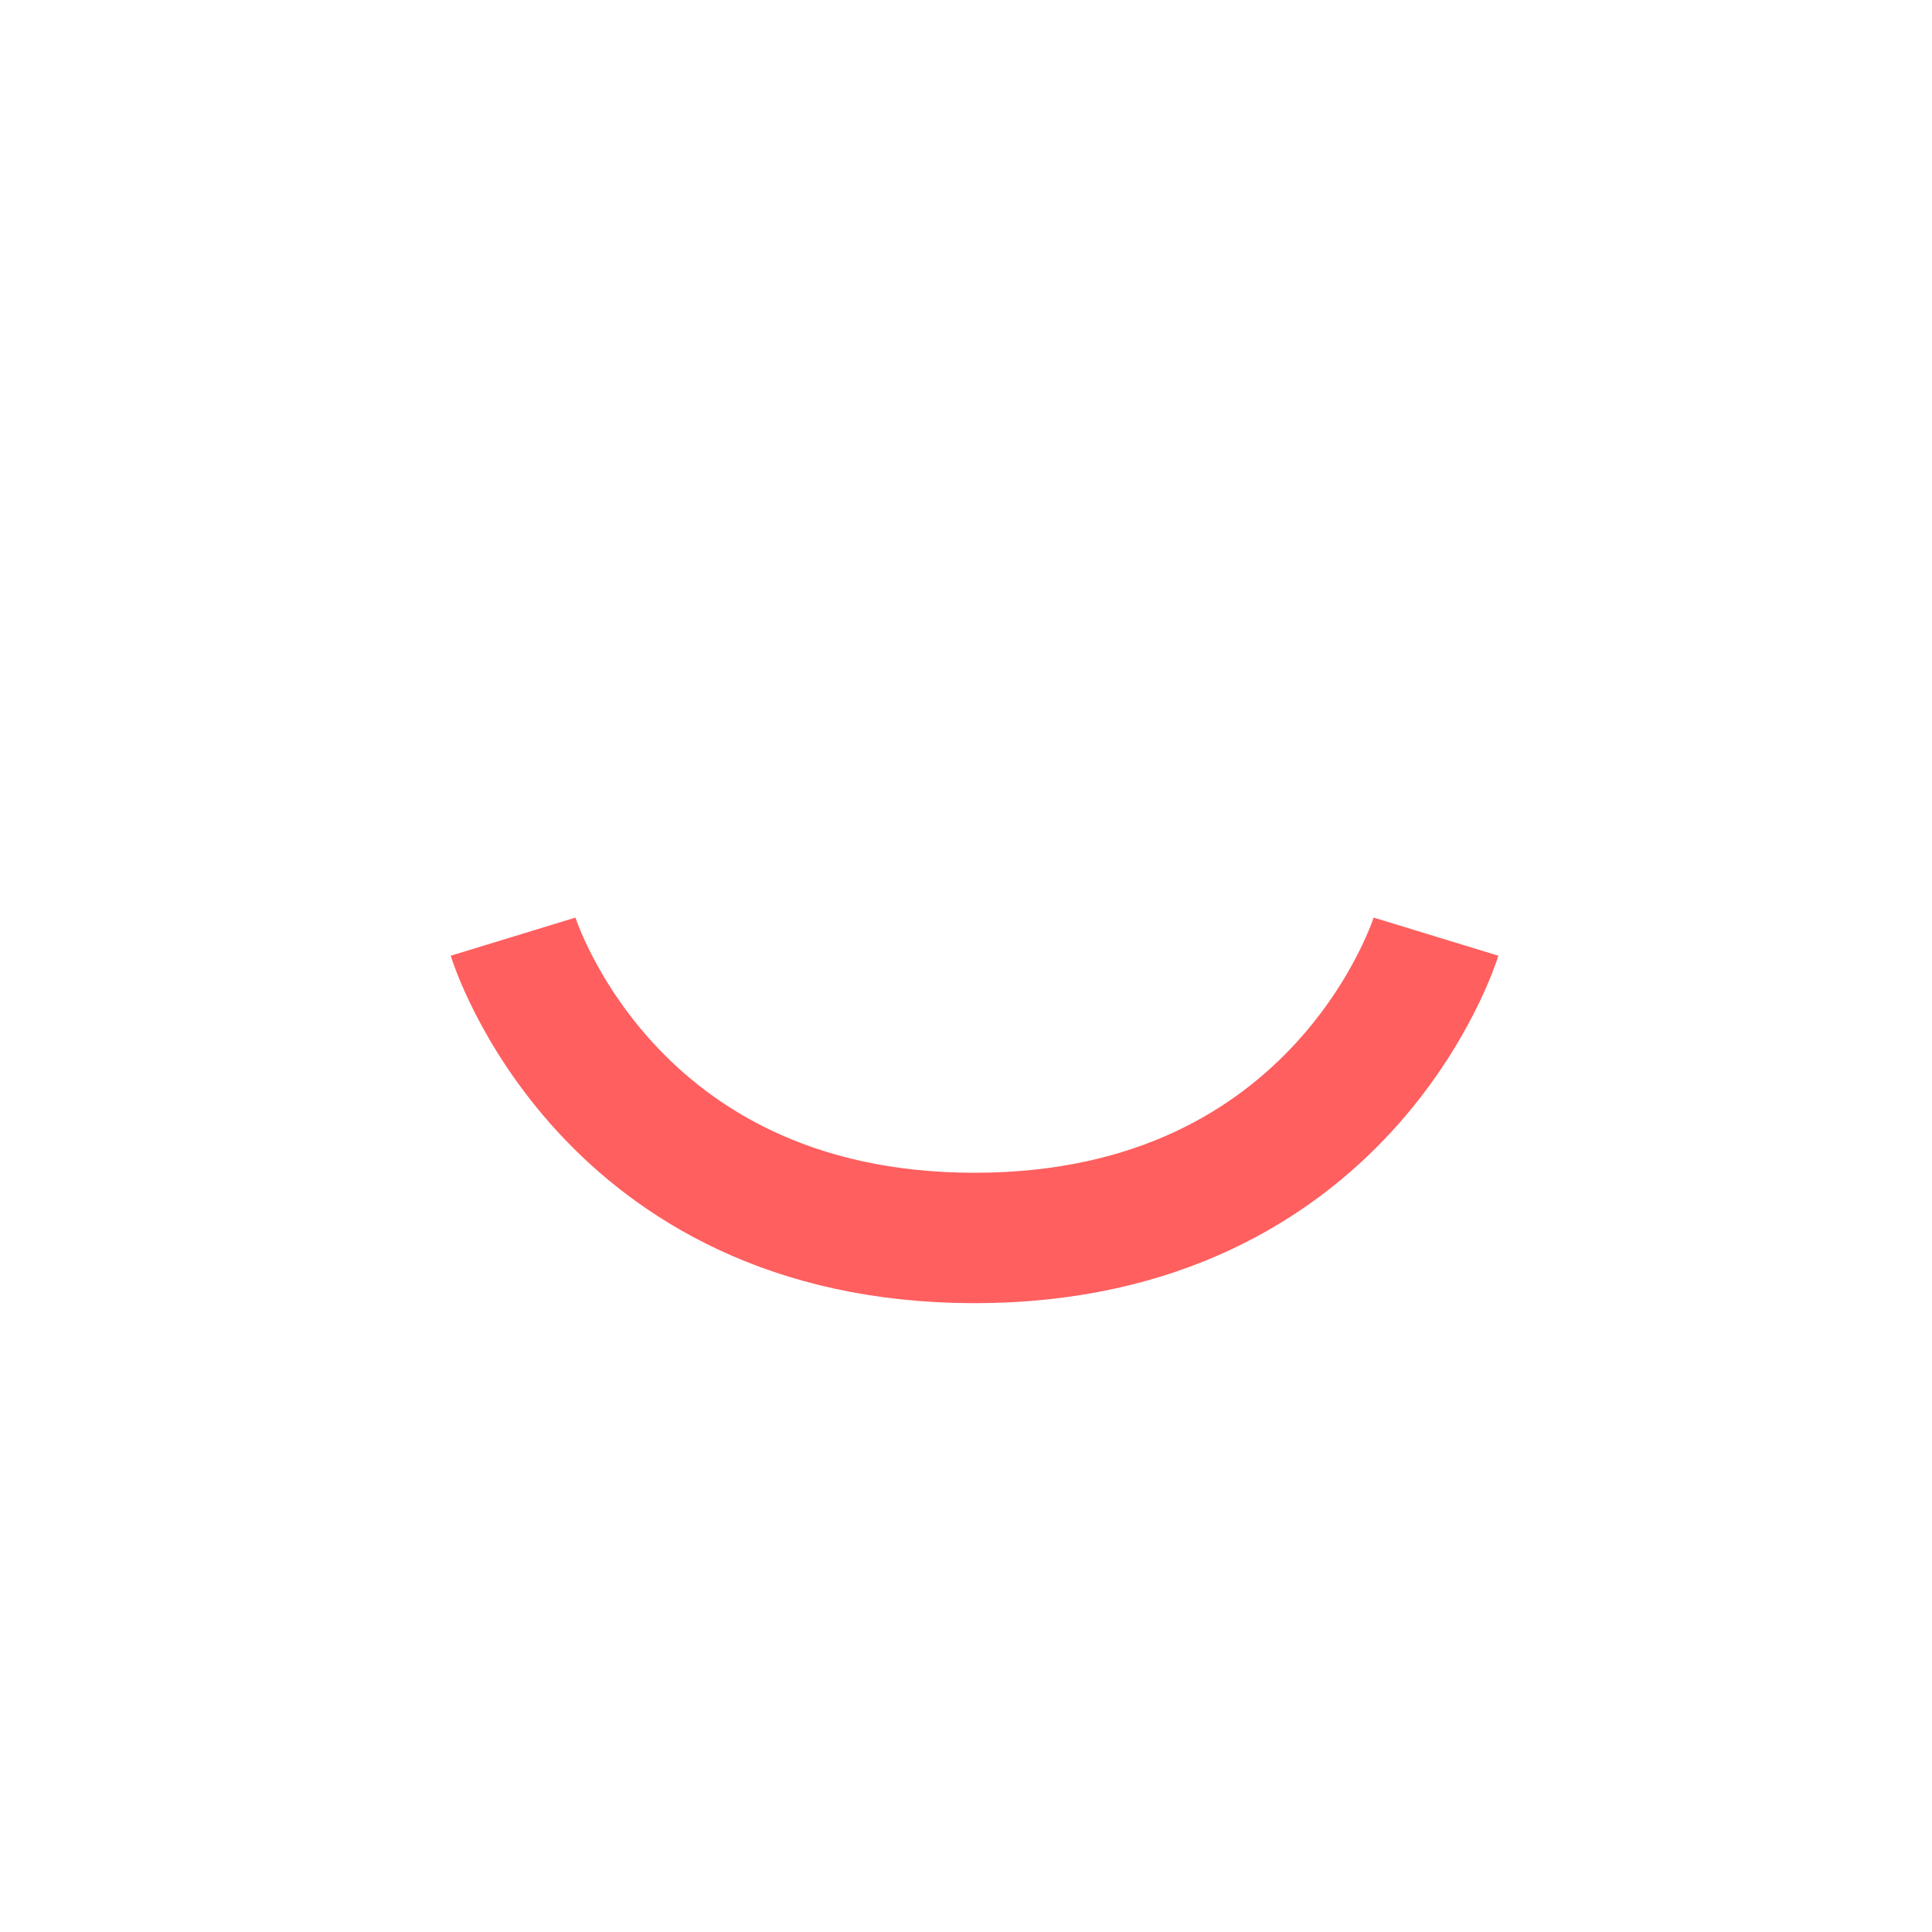
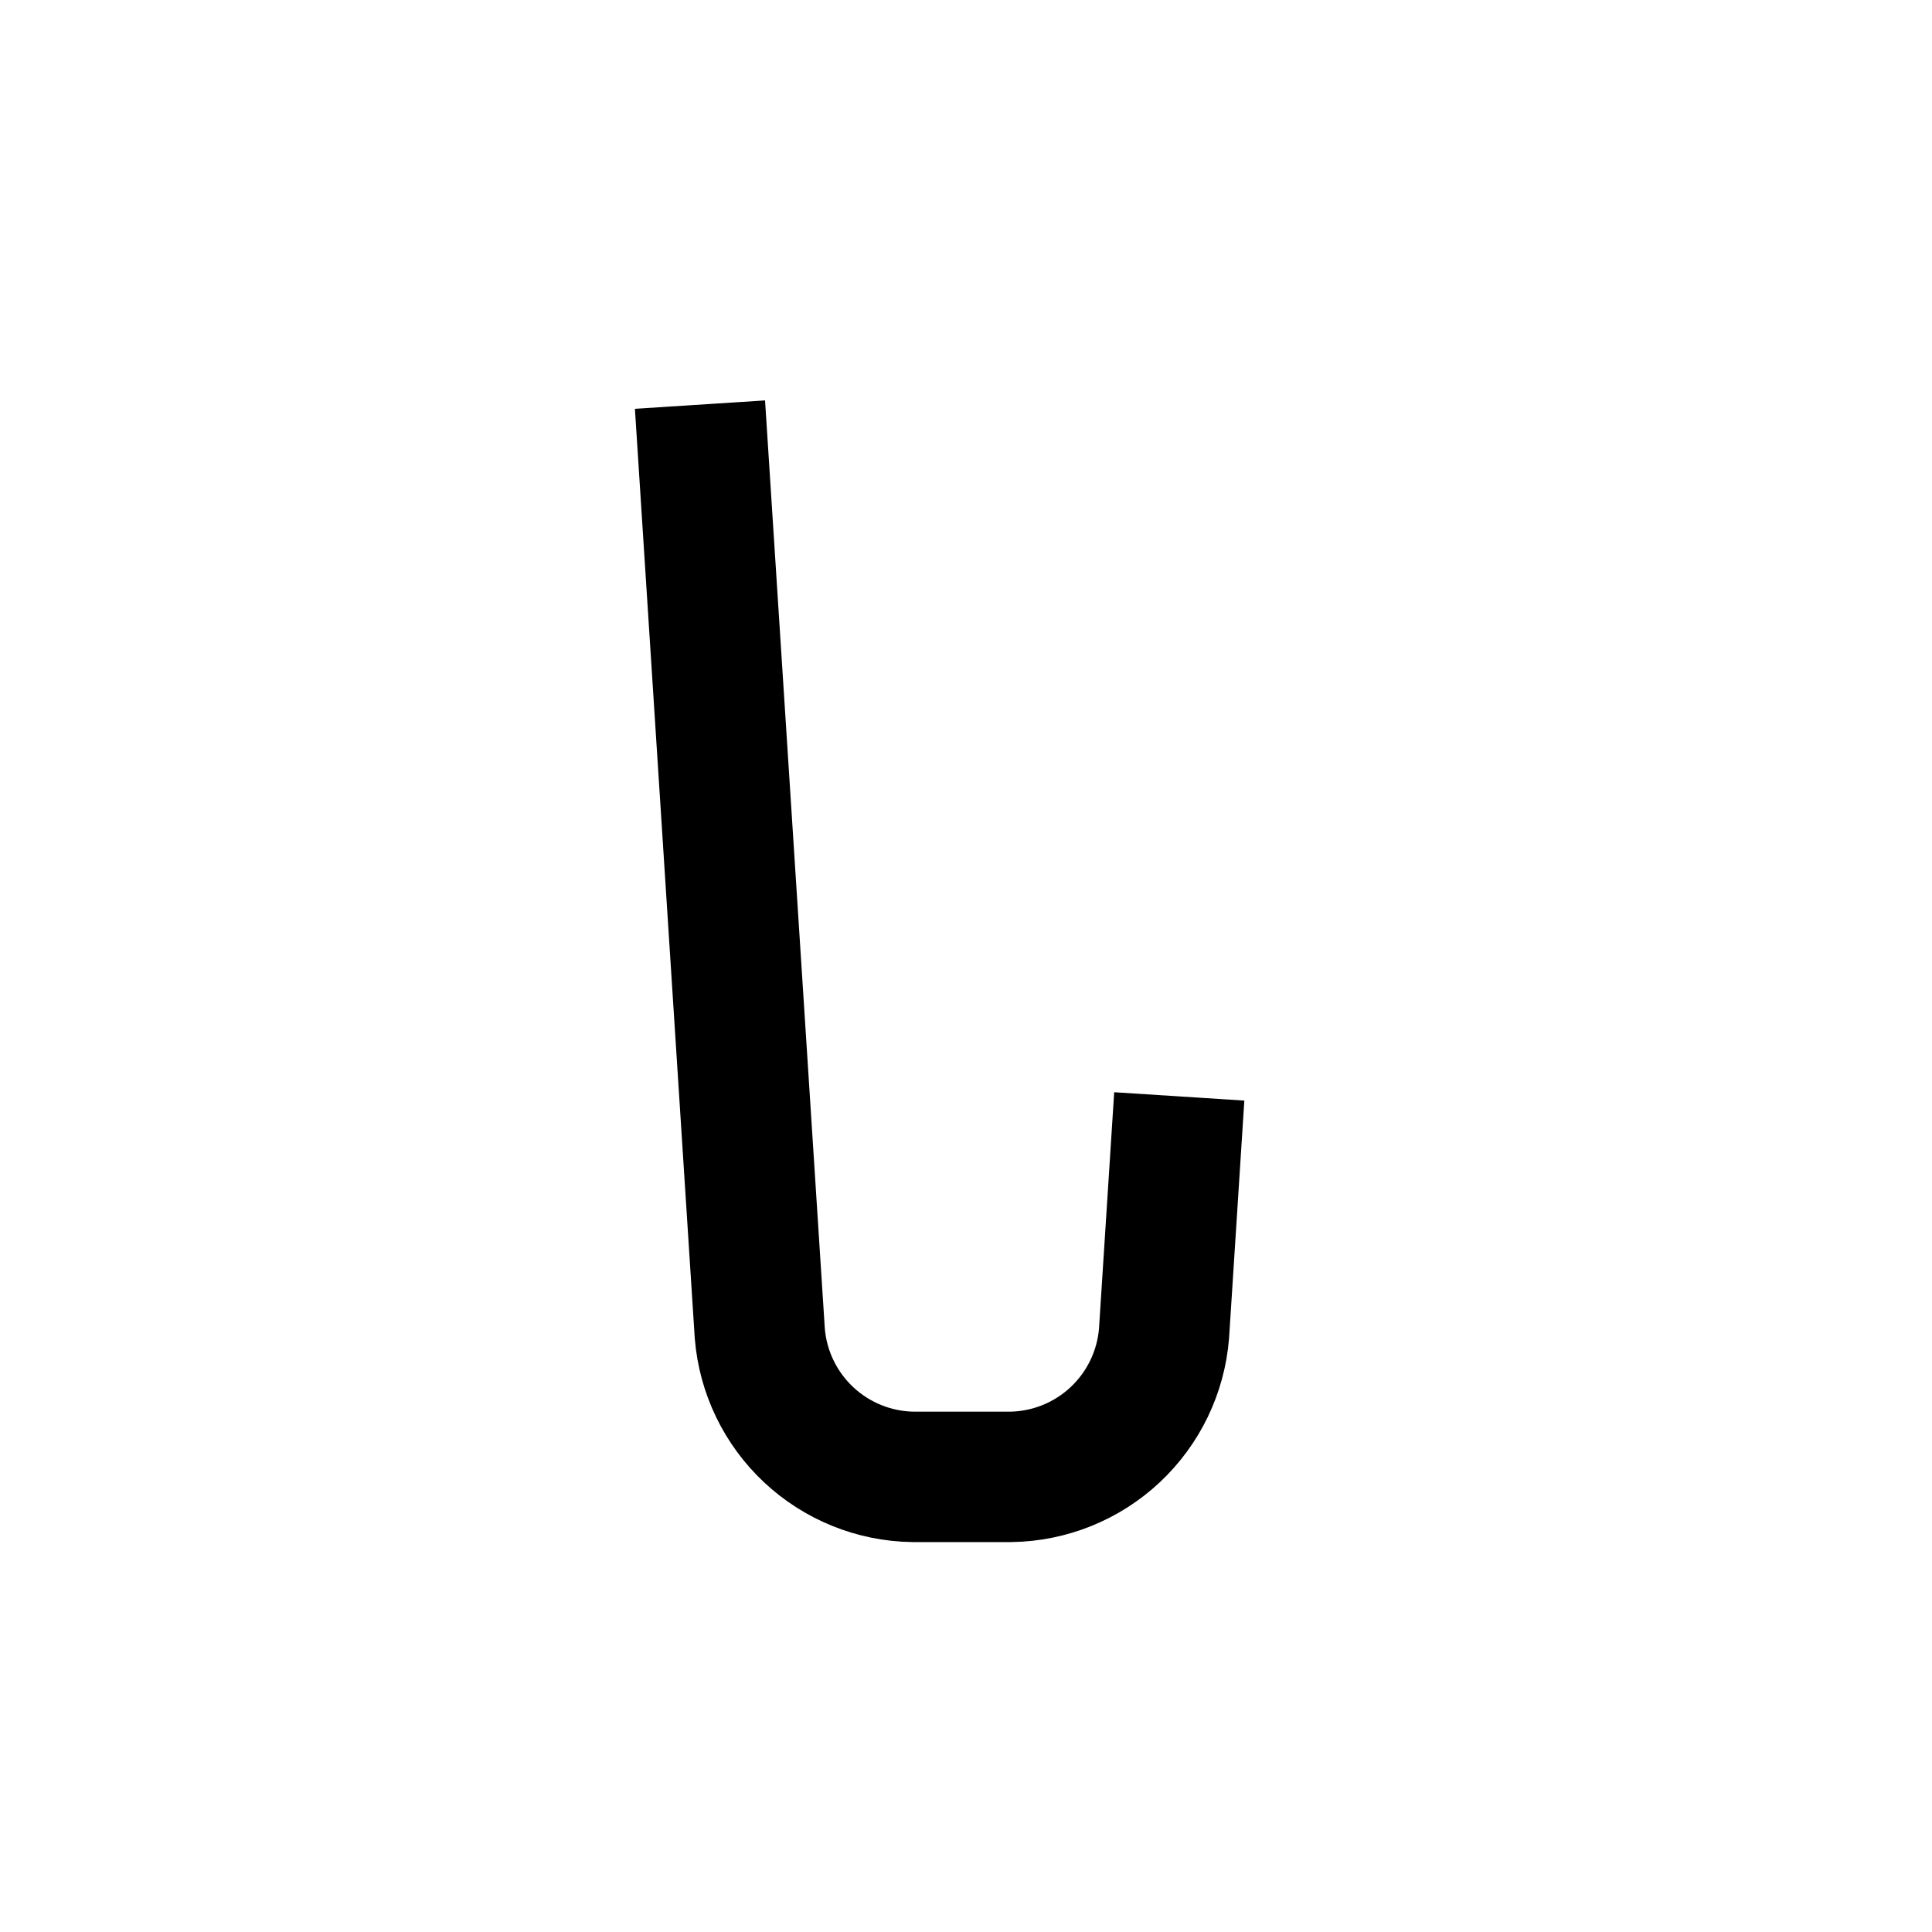
<svg xmlns="http://www.w3.org/2000/svg" width="52" height="52" viewBox="0 0 52 52" fill="none">
-   <g id="nose-11">
-     <path id="Vector" d="M38.65 25.21C38.65 25.21 36.17 33.32 26.23 33.32C16.29 33.32 13.81 25.21 13.81 25.21" stroke="#FF5F5F" stroke-width="3.51" />
+   <g id="nose-13">
+     <path id="Vector" d="M31.74 29.51L31.33 35.89C31.246 36.93 30.777 37.902 30.015 38.616C29.254 39.329 28.253 39.734 27.21 39.75H24.57C23.526 39.734 22.526 39.329 21.765 38.616C21.003 37.902 20.534 36.93 20.45 35.89L18.84 10.89" stroke="#000000" stroke-width="3.51" />
  </g>
</svg>
